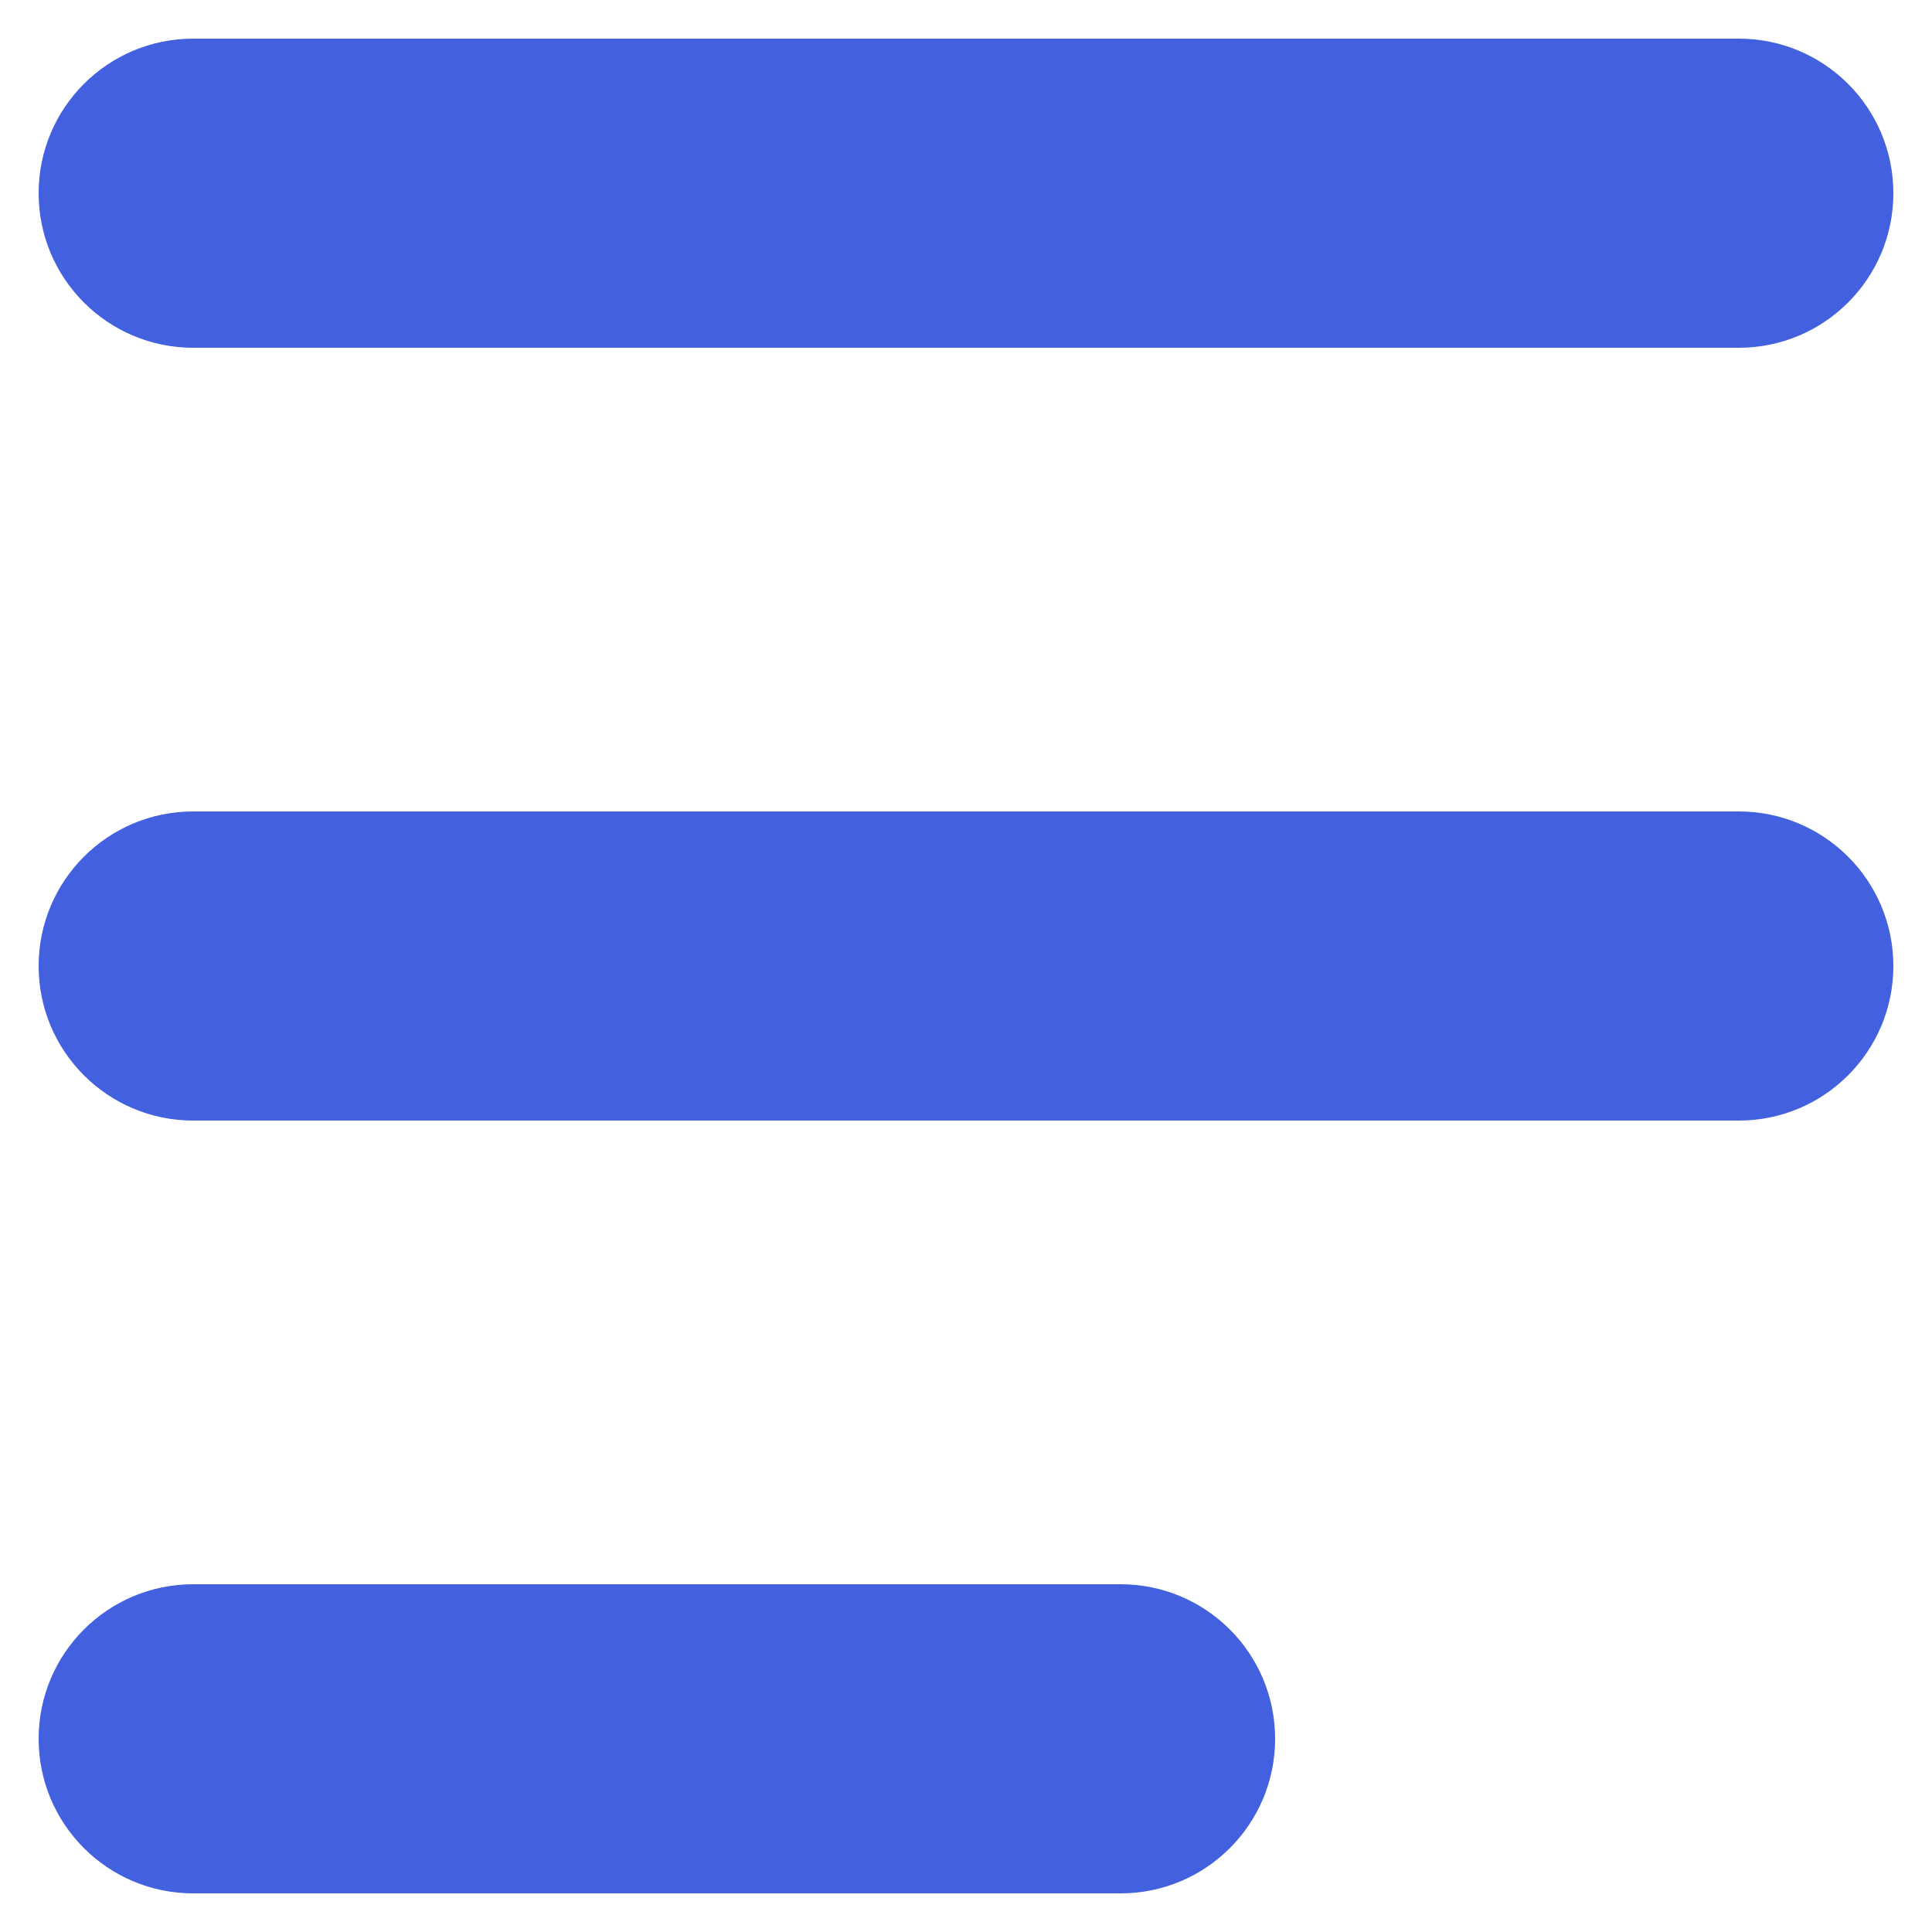
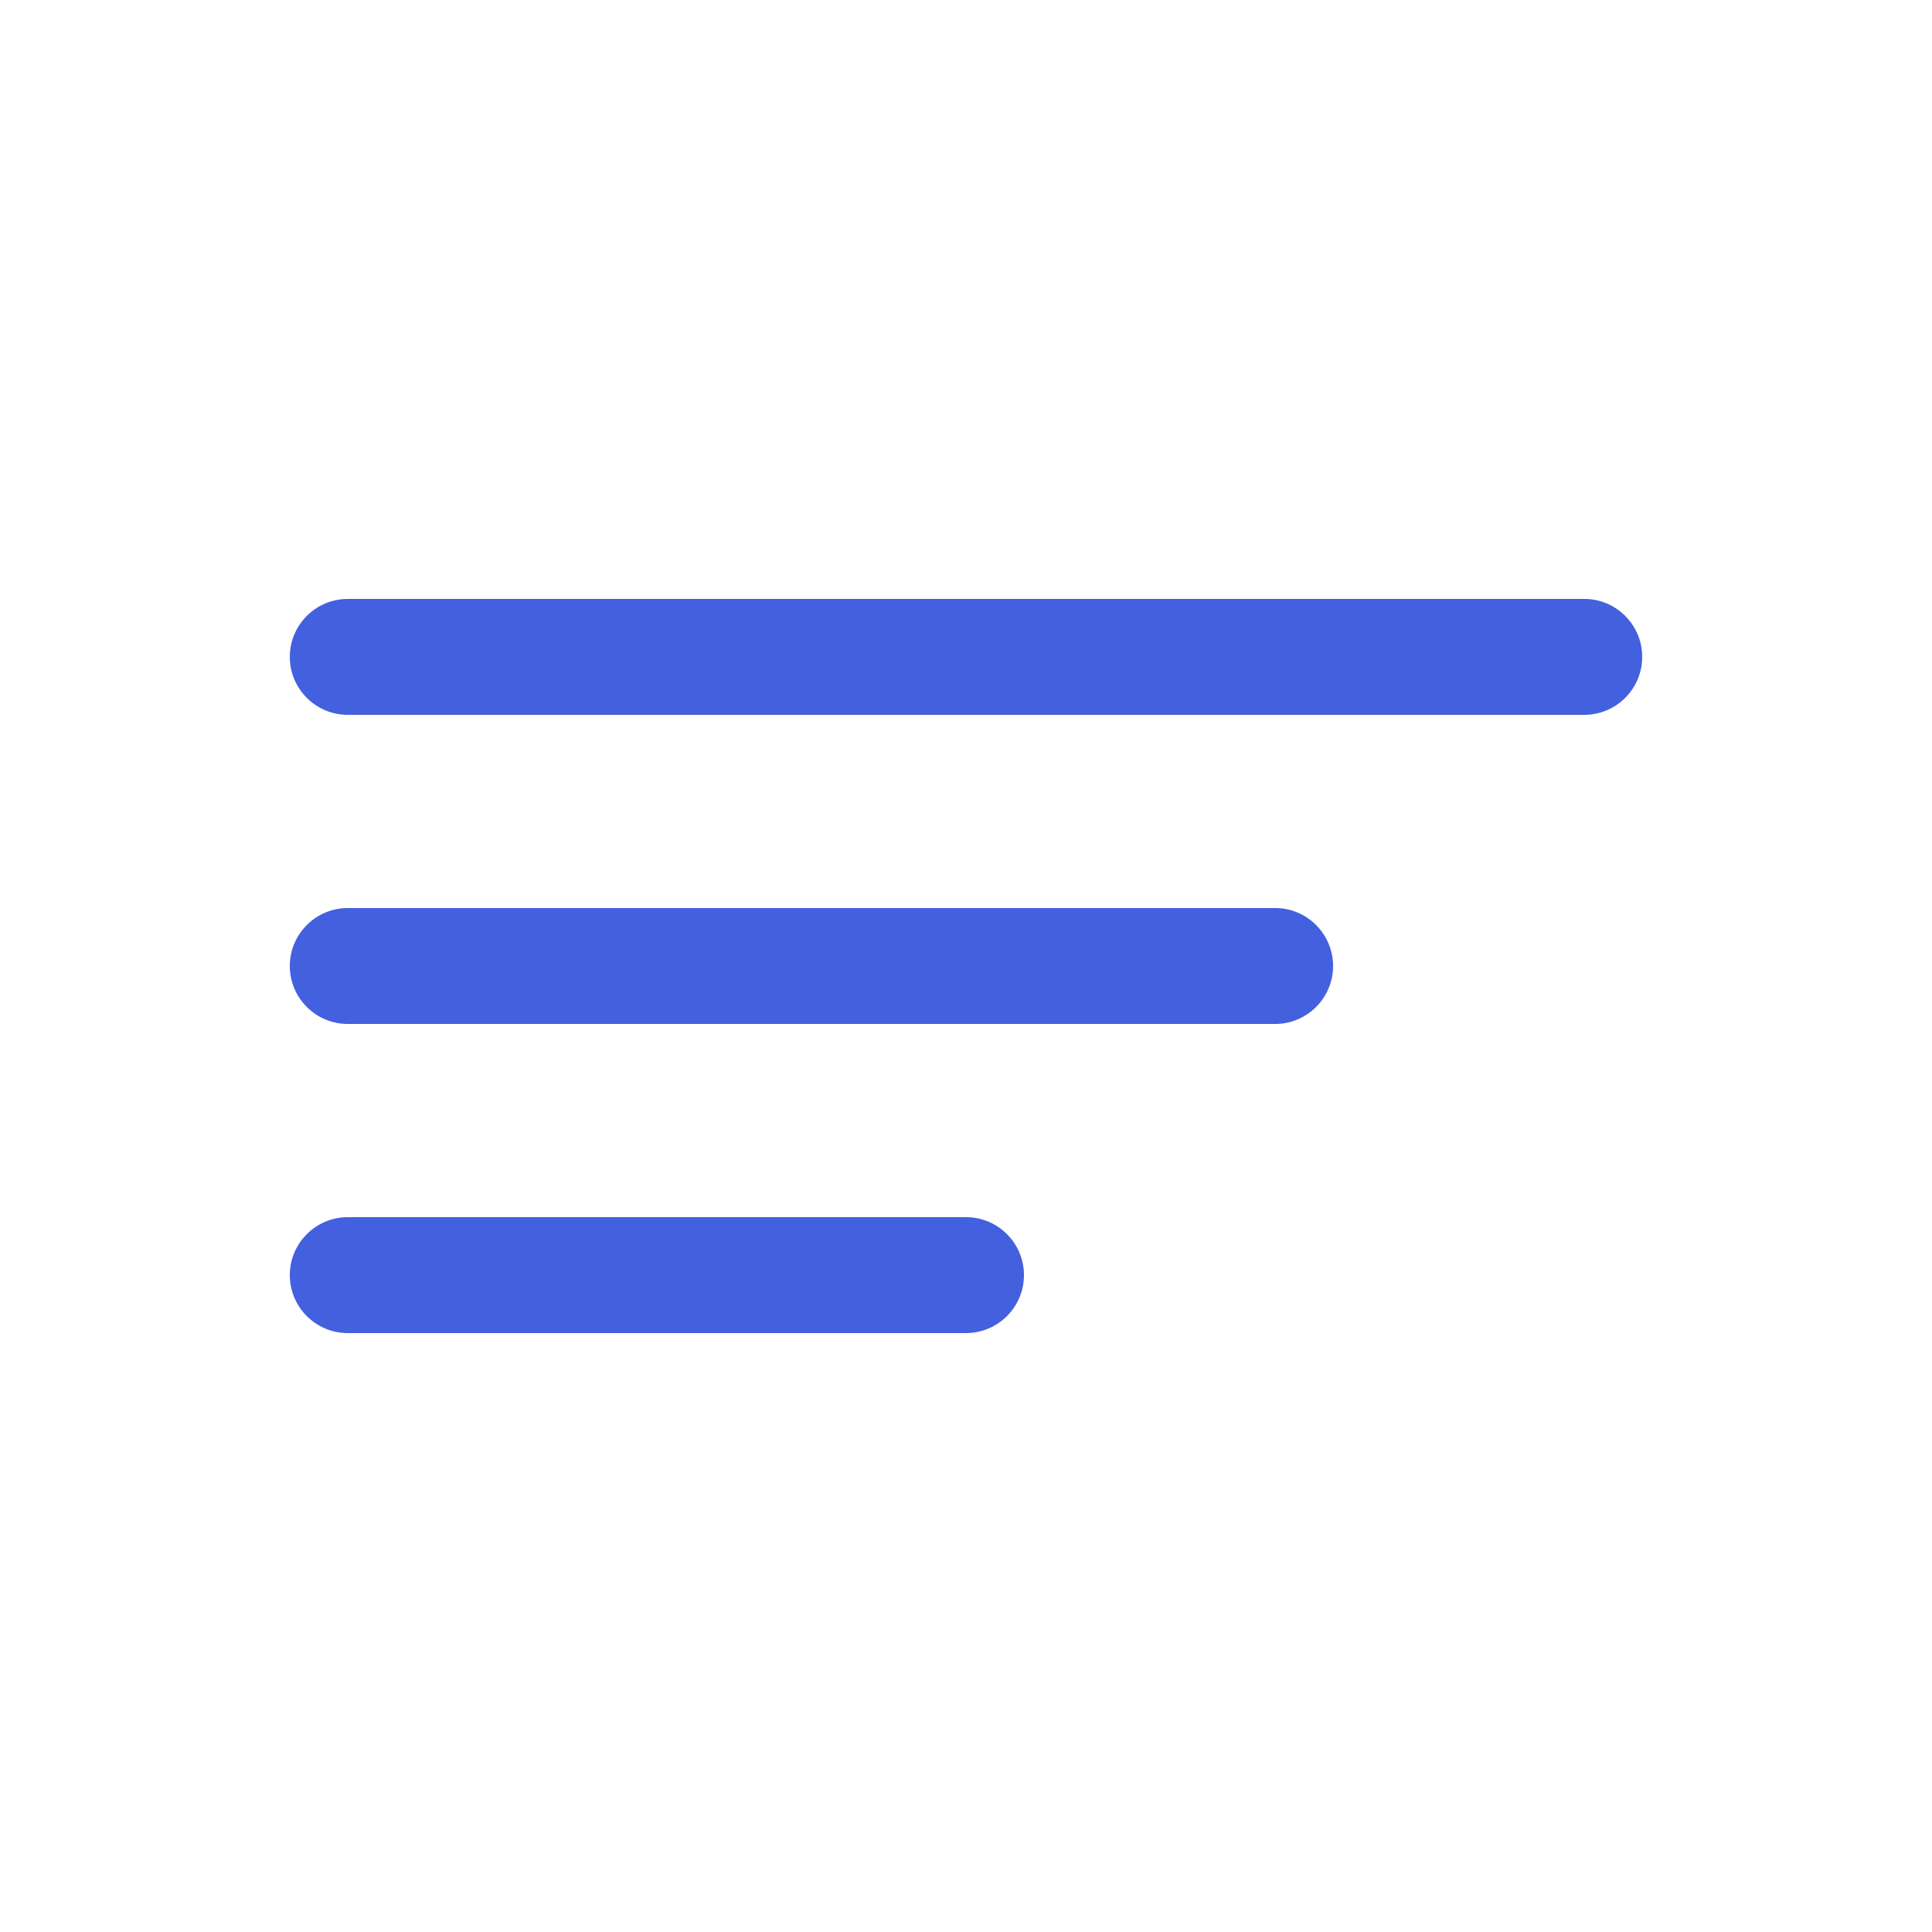
- <svg xmlns="http://www.w3.org/2000/svg" width="10" height="10" viewBox="0 0 10 10" fill="none">
-   <path fill-rule="evenodd" clip-rule="evenodd" d="M0.2 1C0.2 0.558 0.558 0.2 1 0.2H9C9.442 0.2 9.8 0.558 9.8 1C9.8 1.442 9.442 1.8 9 1.8H1C0.558 1.8 0.2 1.442 0.2 1ZM0.2 5C0.2 4.558 0.558 4.2 1 4.2H9C9.442 4.2 9.8 4.558 9.8 5C9.8 5.442 9.442 5.8 9 5.8H1C0.558 5.8 0.2 5.442 0.2 5ZM1 8.2C0.558 8.2 0.2 8.558 0.2 9C0.2 9.442 0.558 9.8 1 9.8H5.8C6.242 9.8 6.6 9.442 6.6 9C6.6 8.558 6.242 8.2 5.8 8.2H1Z" fill="#4360DF" />
+ <svg xmlns="http://www.w3.org/2000/svg" width="20" height="20" viewBox="0 0 20 20" fill="none">
+   <path d="M3.6 12.6C3.269 12.6 3 12.869 3 13.2C3 13.531 3.269 13.8 3.6 13.8H10C10.331 13.8 10.6 13.531 10.6 13.2C10.6 12.869 10.331 12.6 10 12.6H3.6Z" fill="#4360DF" />
+   <path d="M3 10C3 9.669 3.269 9.4 3.6 9.4H13.2C13.531 9.4 13.8 9.669 13.8 10C13.8 10.331 13.531 10.6 13.2 10.6H3.6C3.269 10.6 3 10.331 3 10Z" fill="#4360DF" />
+   <path d="M3 6.8C3 6.469 3.269 6.2 3.6 6.2H16.4C16.731 6.2 17 6.469 17 6.8C17 7.131 16.731 7.4 16.4 7.4H3.6C3.269 7.4 3 7.131 3 6.8Z" fill="#4360DF" />
</svg>
